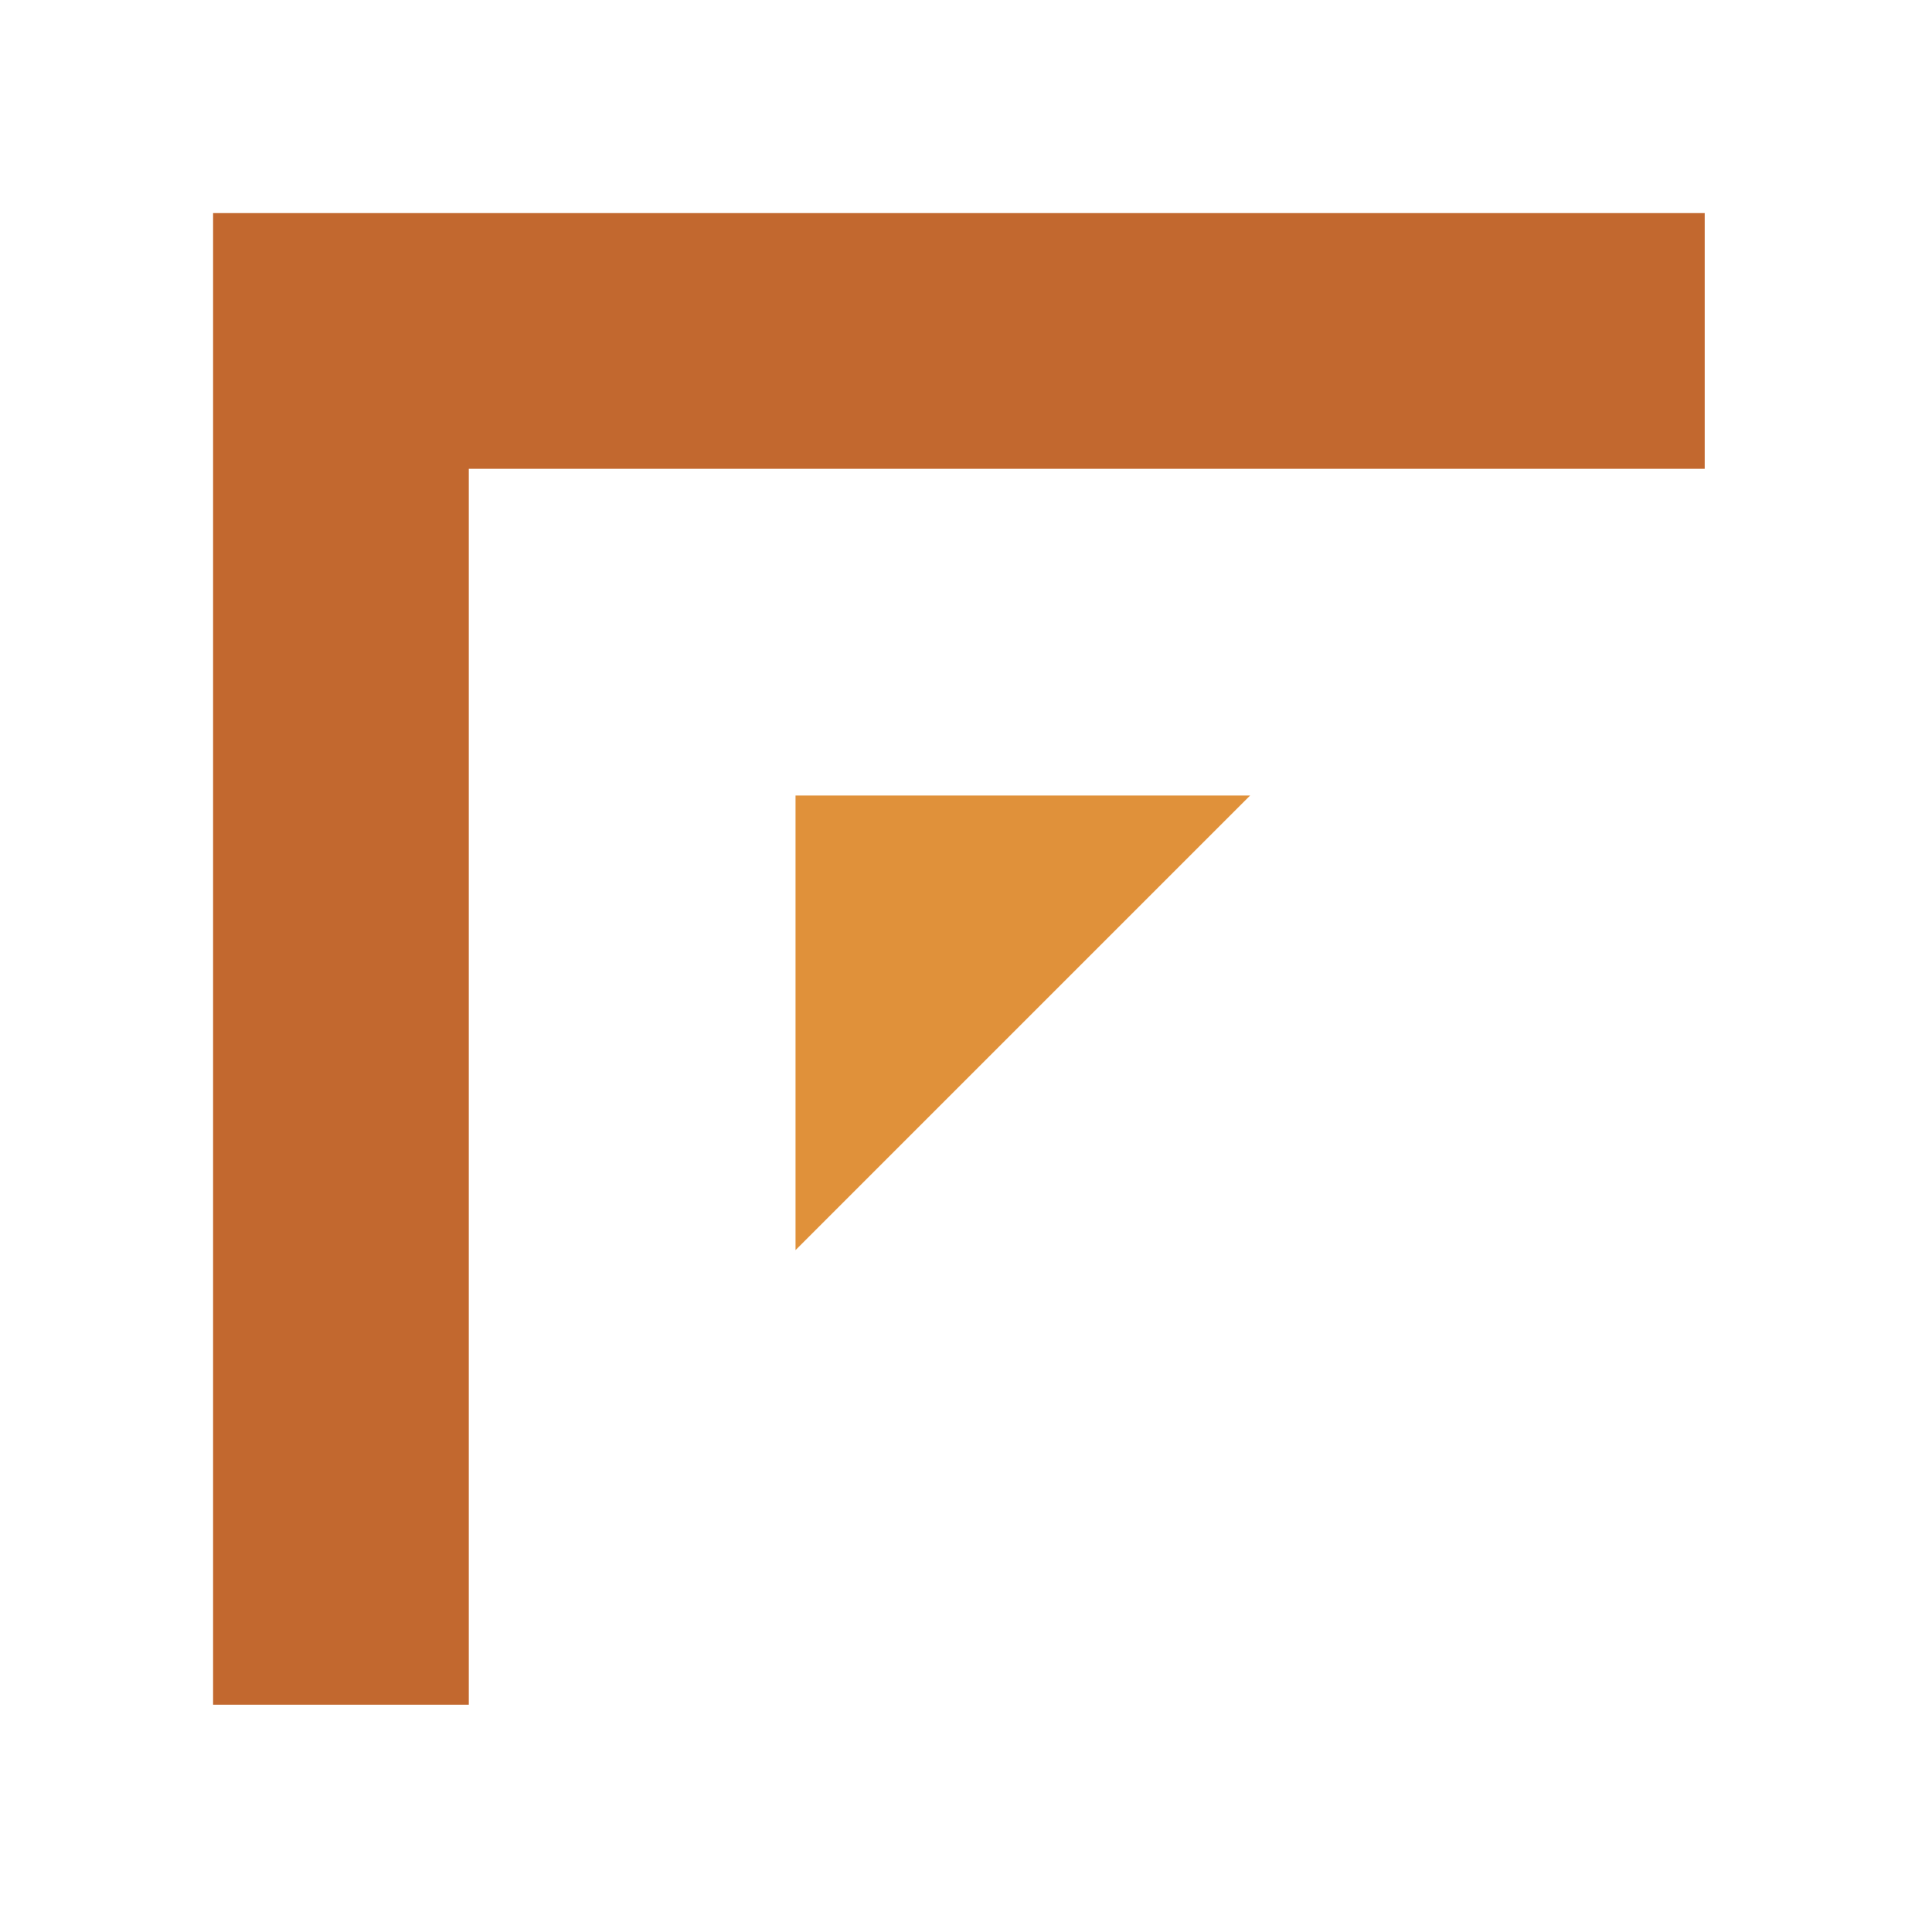
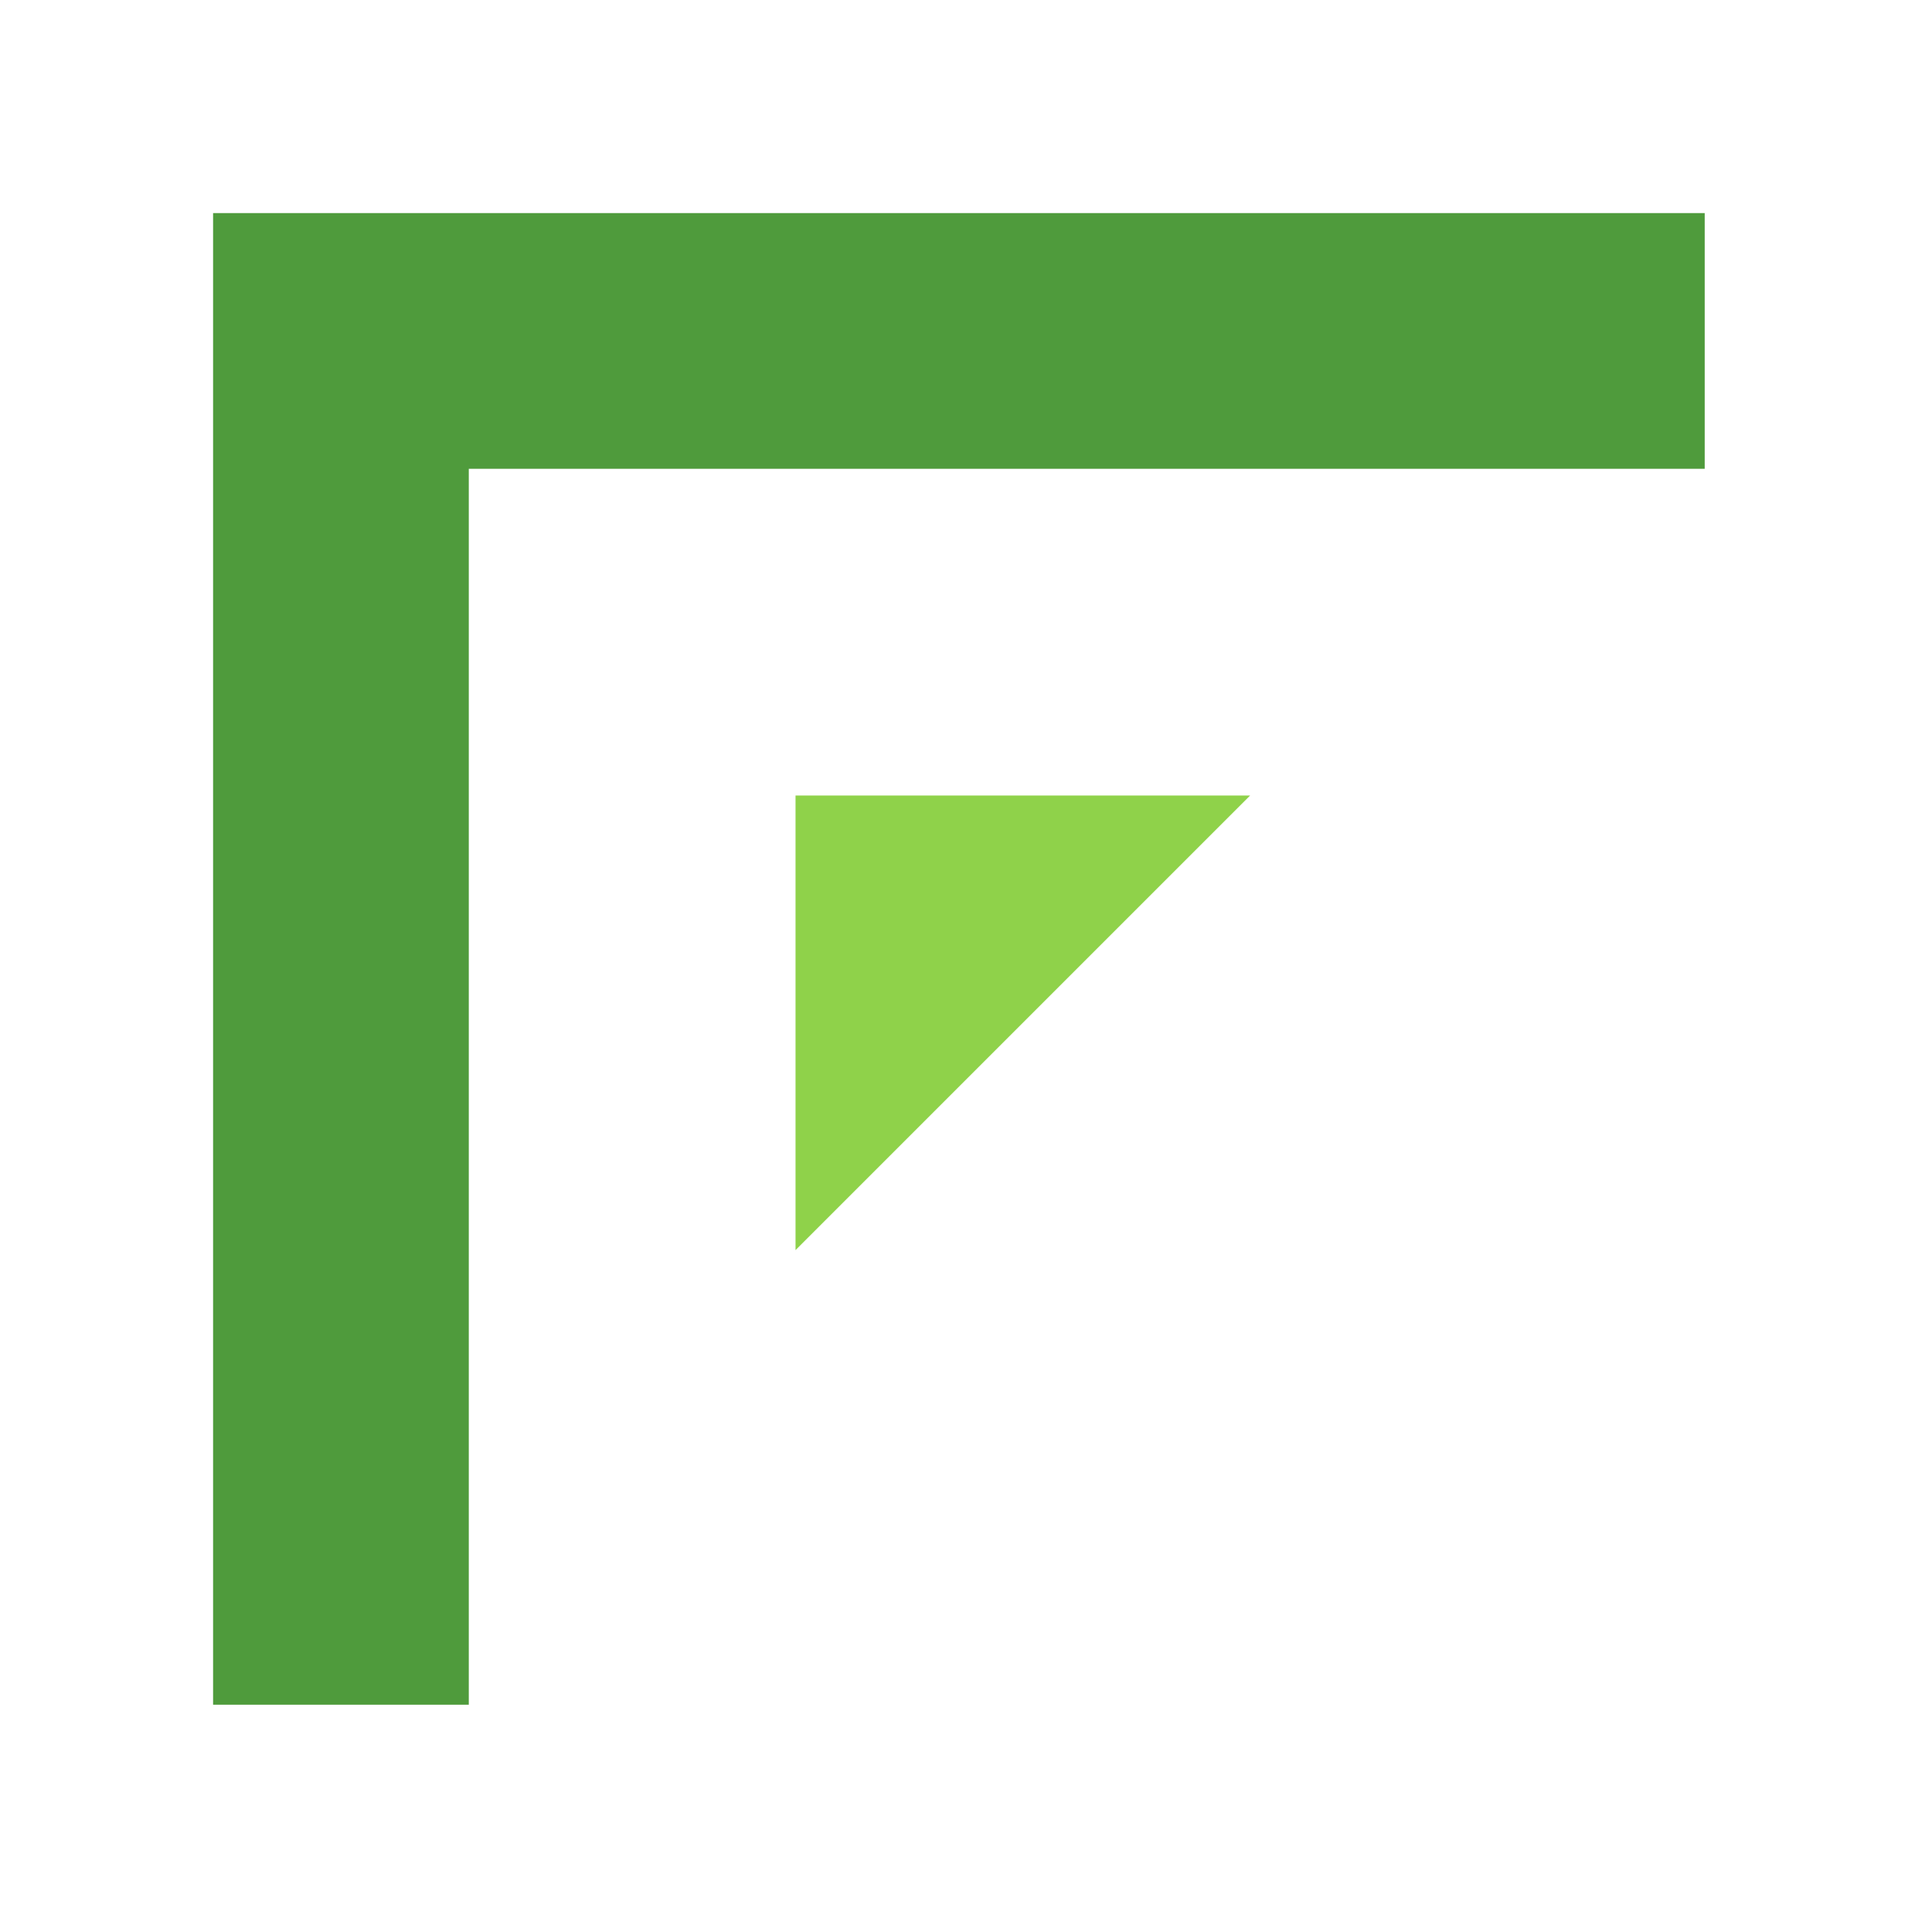
<svg xmlns="http://www.w3.org/2000/svg" viewBox="0 0 34 34" fill="none">
  <g>
-     <path d="M6 30 L6 6 L30 6" stroke="#c2682f" stroke-width="4.5" stroke-linejoin="miter" />
-     <path d="M14 14 L22 14 L14 22 Z" fill="#e0913a" />
+     <path d="M6 30 L6 6 L30 6" stroke="#4f9b3c" stroke-width="4.5" stroke-linejoin="miter" />
+     <path d="M14 14 L22 14 L14 22 Z" fill="#8fd24a" />
  </g>
</svg>
